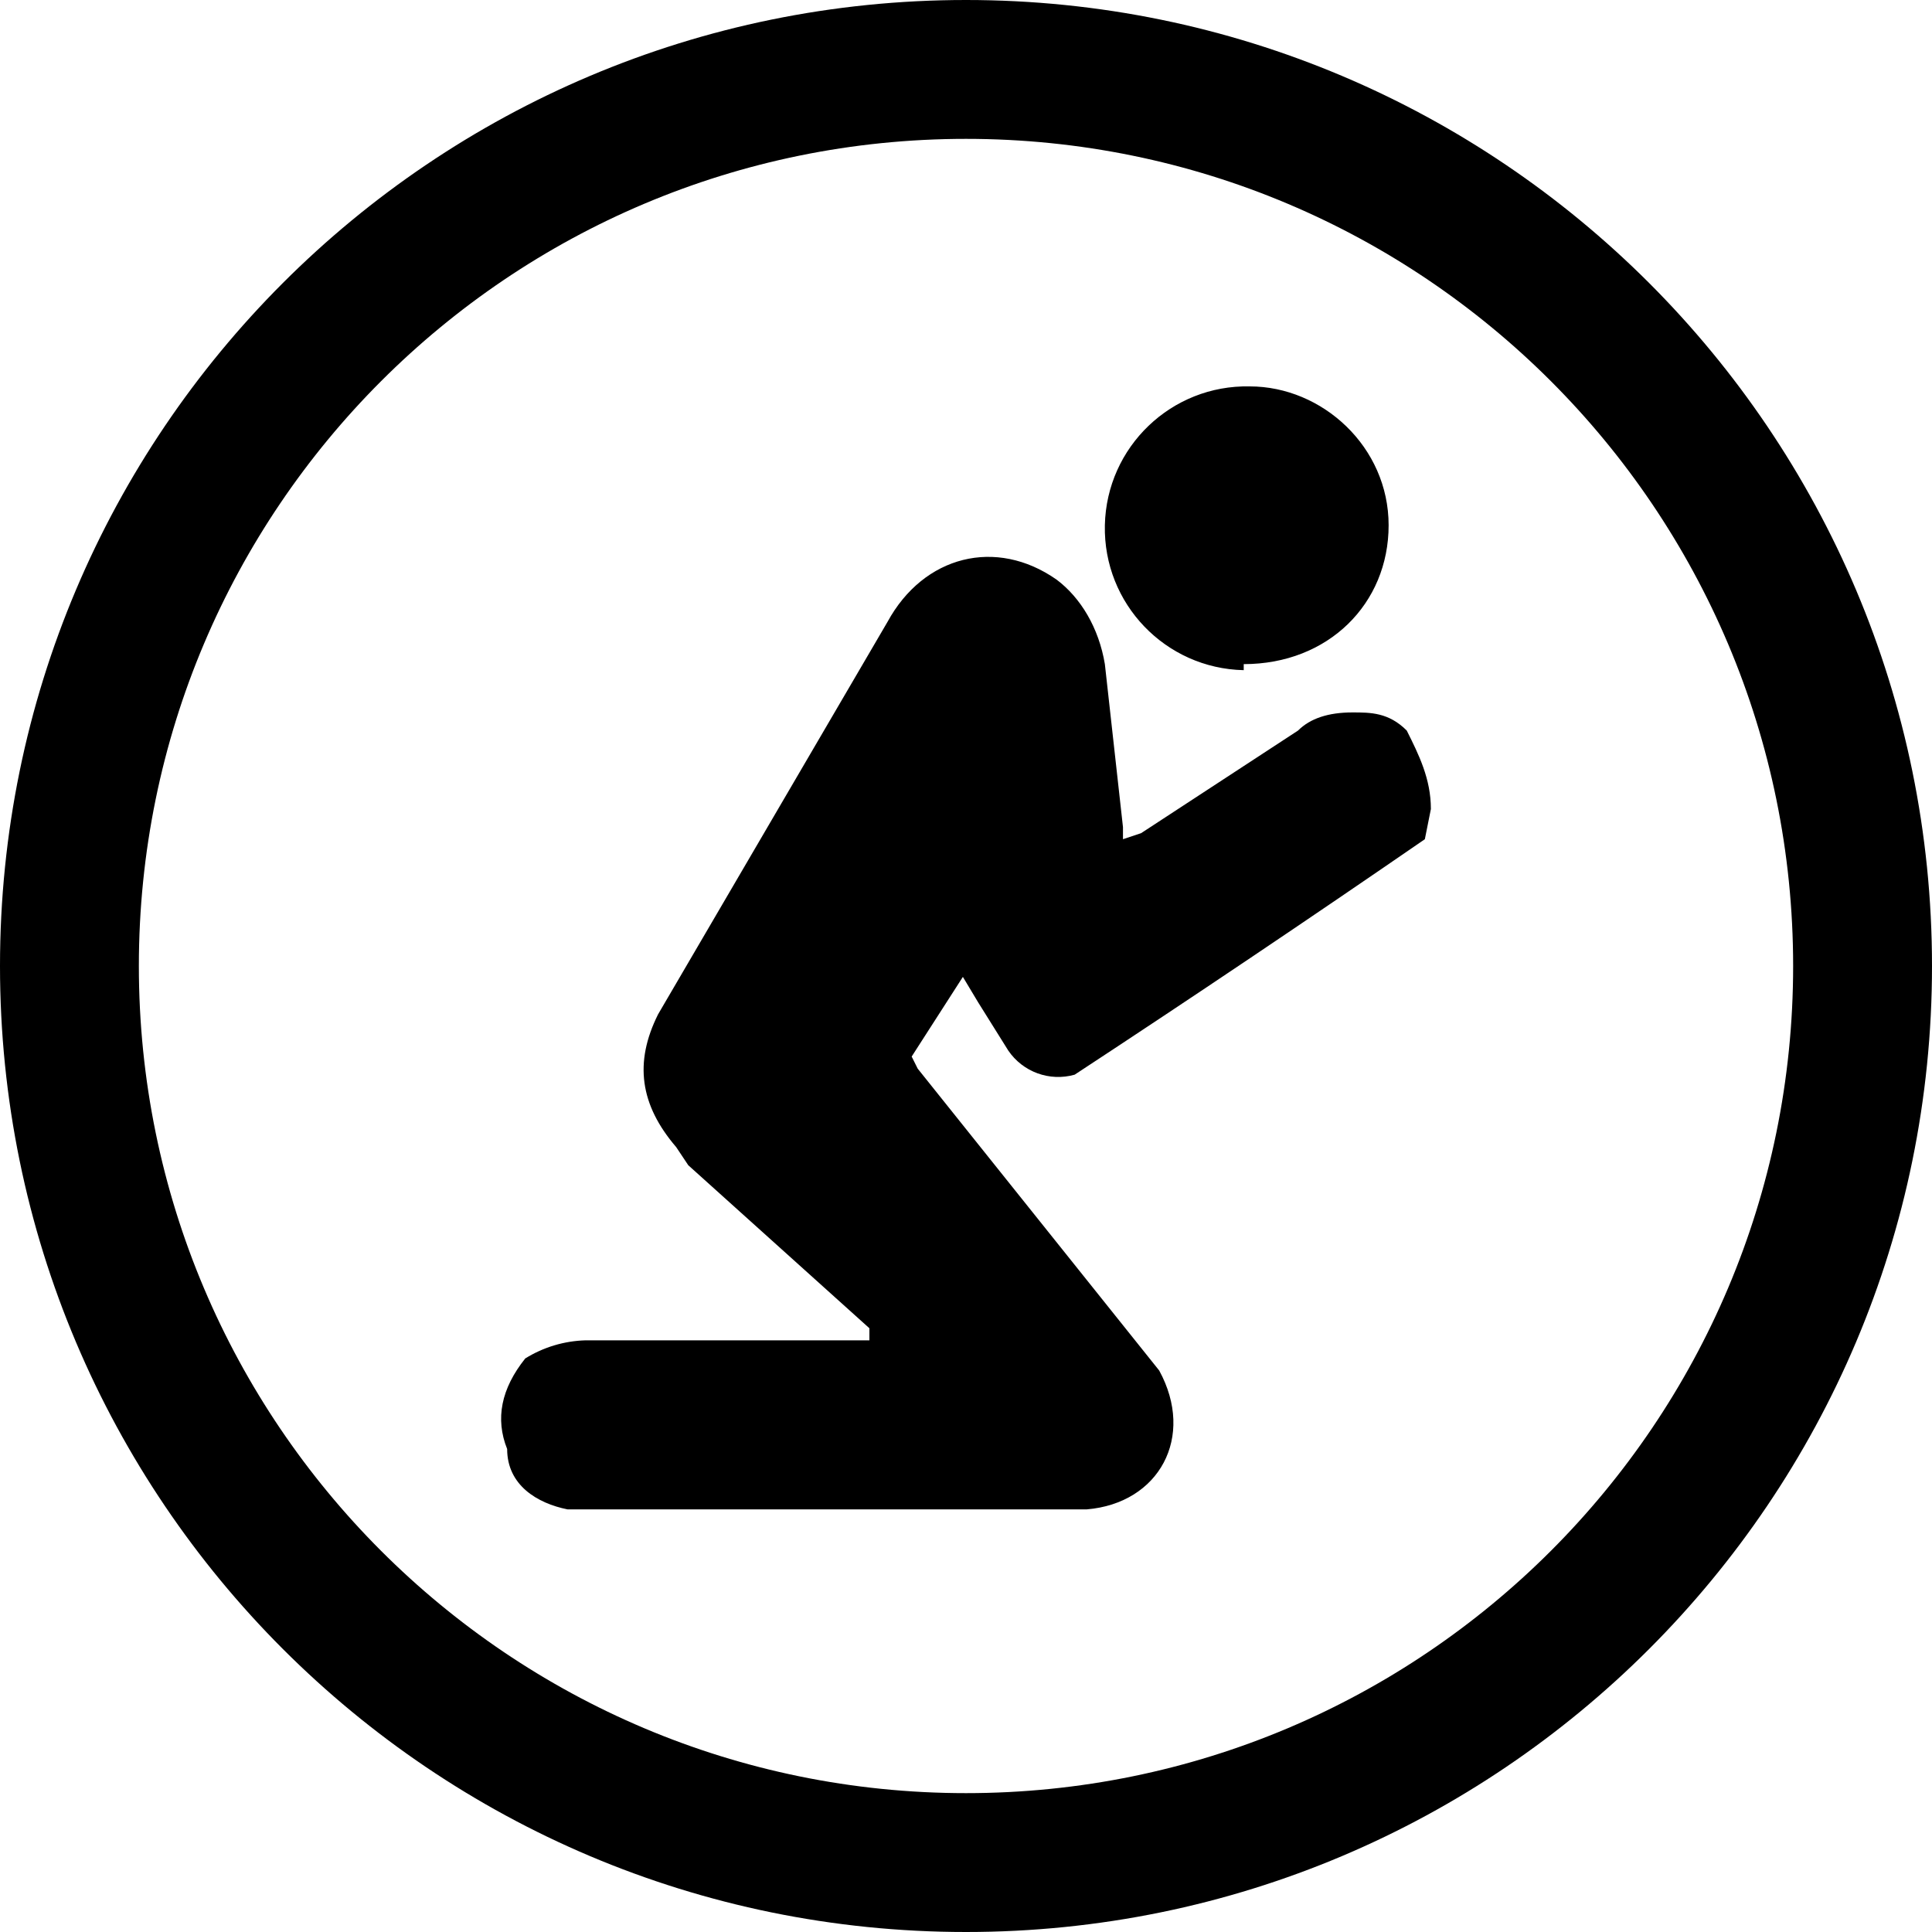
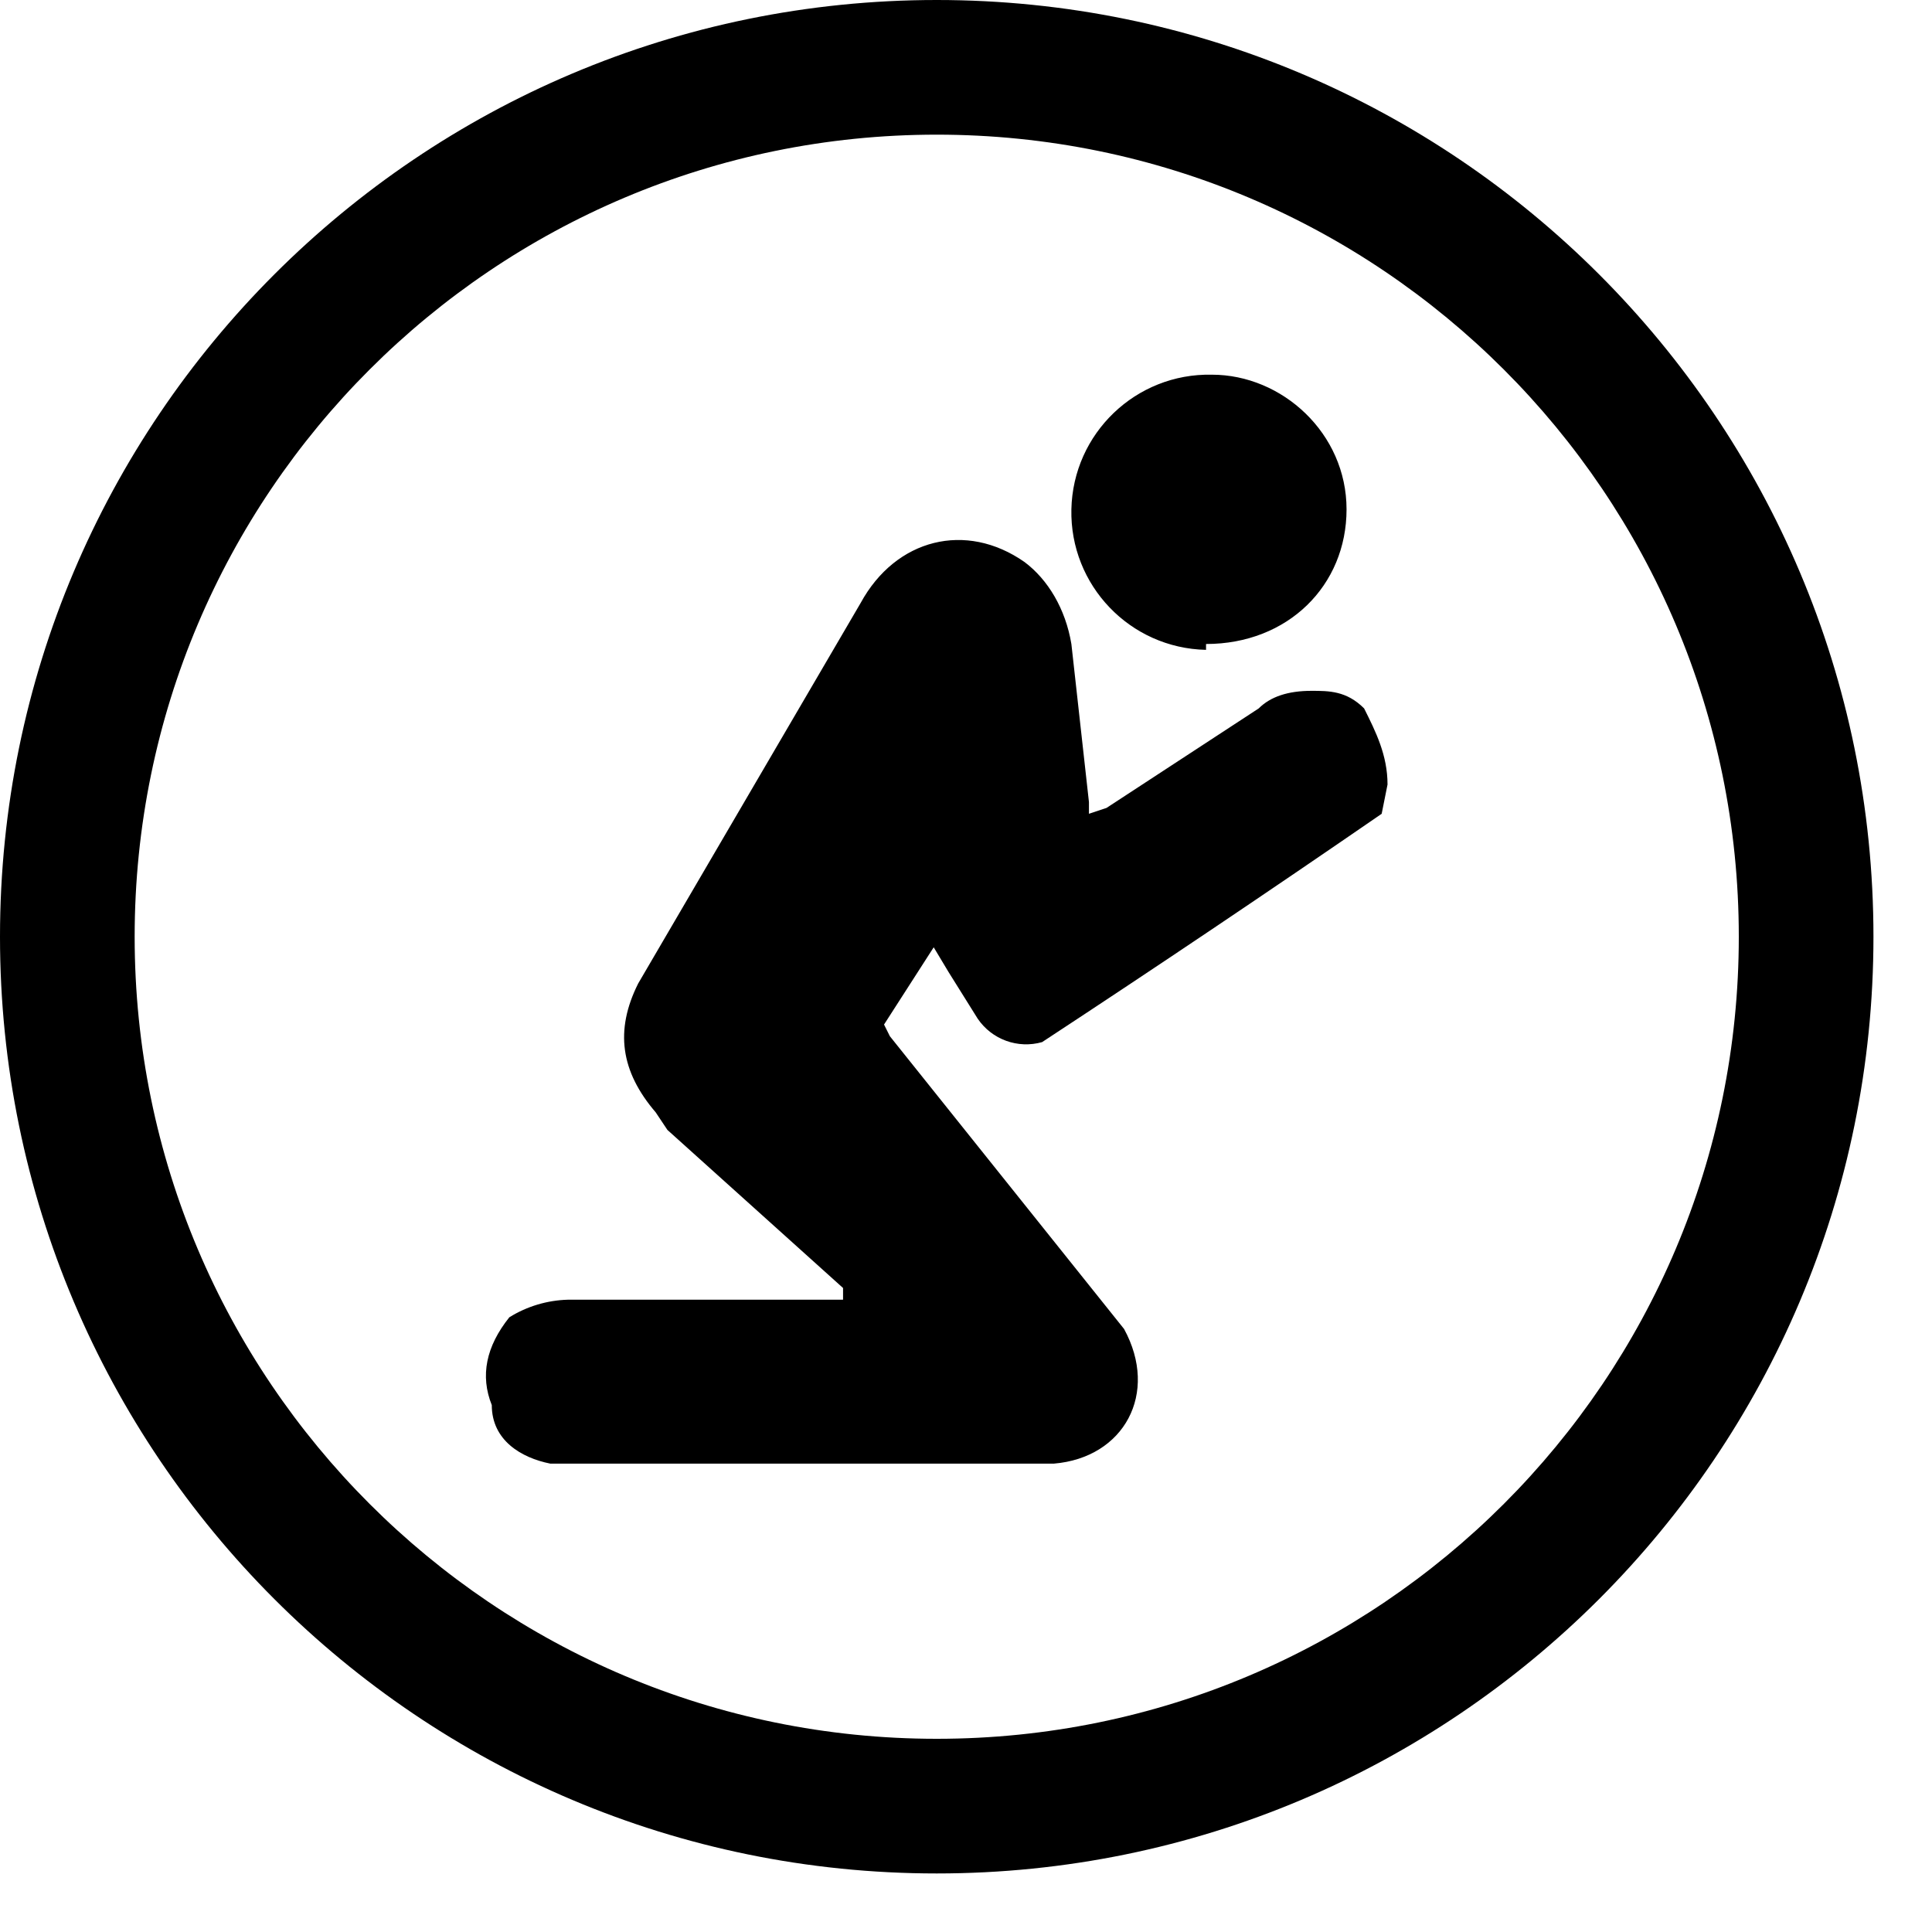
- <svg xmlns="http://www.w3.org/2000/svg" width="32" height="32">
+ <svg xmlns="http://www.w3.org/2000/svg" width="33" height="33">
  <path d="M16 2.3a13.7 13.7 0 1 1 0 27.4 13.7 13.7 0 0 1 0-27.4zM16 0a16 16 0 1 0 0 32 16 16 0 0 0 0-32zm0 16.1-.9 1.4.1.2 3.6 4.5.4.5c.6 1.1 0 2.2-1.2 2.3H9.4c-.5-.1-1-.4-1-1-.2-.5-.1-1 .3-1.5a2 2 0 0 1 1-.3h4.7V22l-3-2.7-.2-.3c-.6-.7-.7-1.4-.3-2.2l3.8-6.5c.6-1.1 1.8-1.4 2.8-.7.4.3.7.8.8 1.4l.3 2.7v.2l.3-.1 2.6-1.7c.2-.2.5-.3.9-.3.3 0 .6 0 .9.3.2.4.4.8.4 1.3l-.1.5a315.4 315.4 0 0 1-5.8 3.9 1 1 0 0 1-1.1-.4l-.5-.8-.3-.5zm4.6-5a2.3 2.3 0 1 1 .1-4.7c1.2 0 2.3 1 2.3 2.3 0 1.3-1 2.3-2.4 2.3z" />
</svg>
